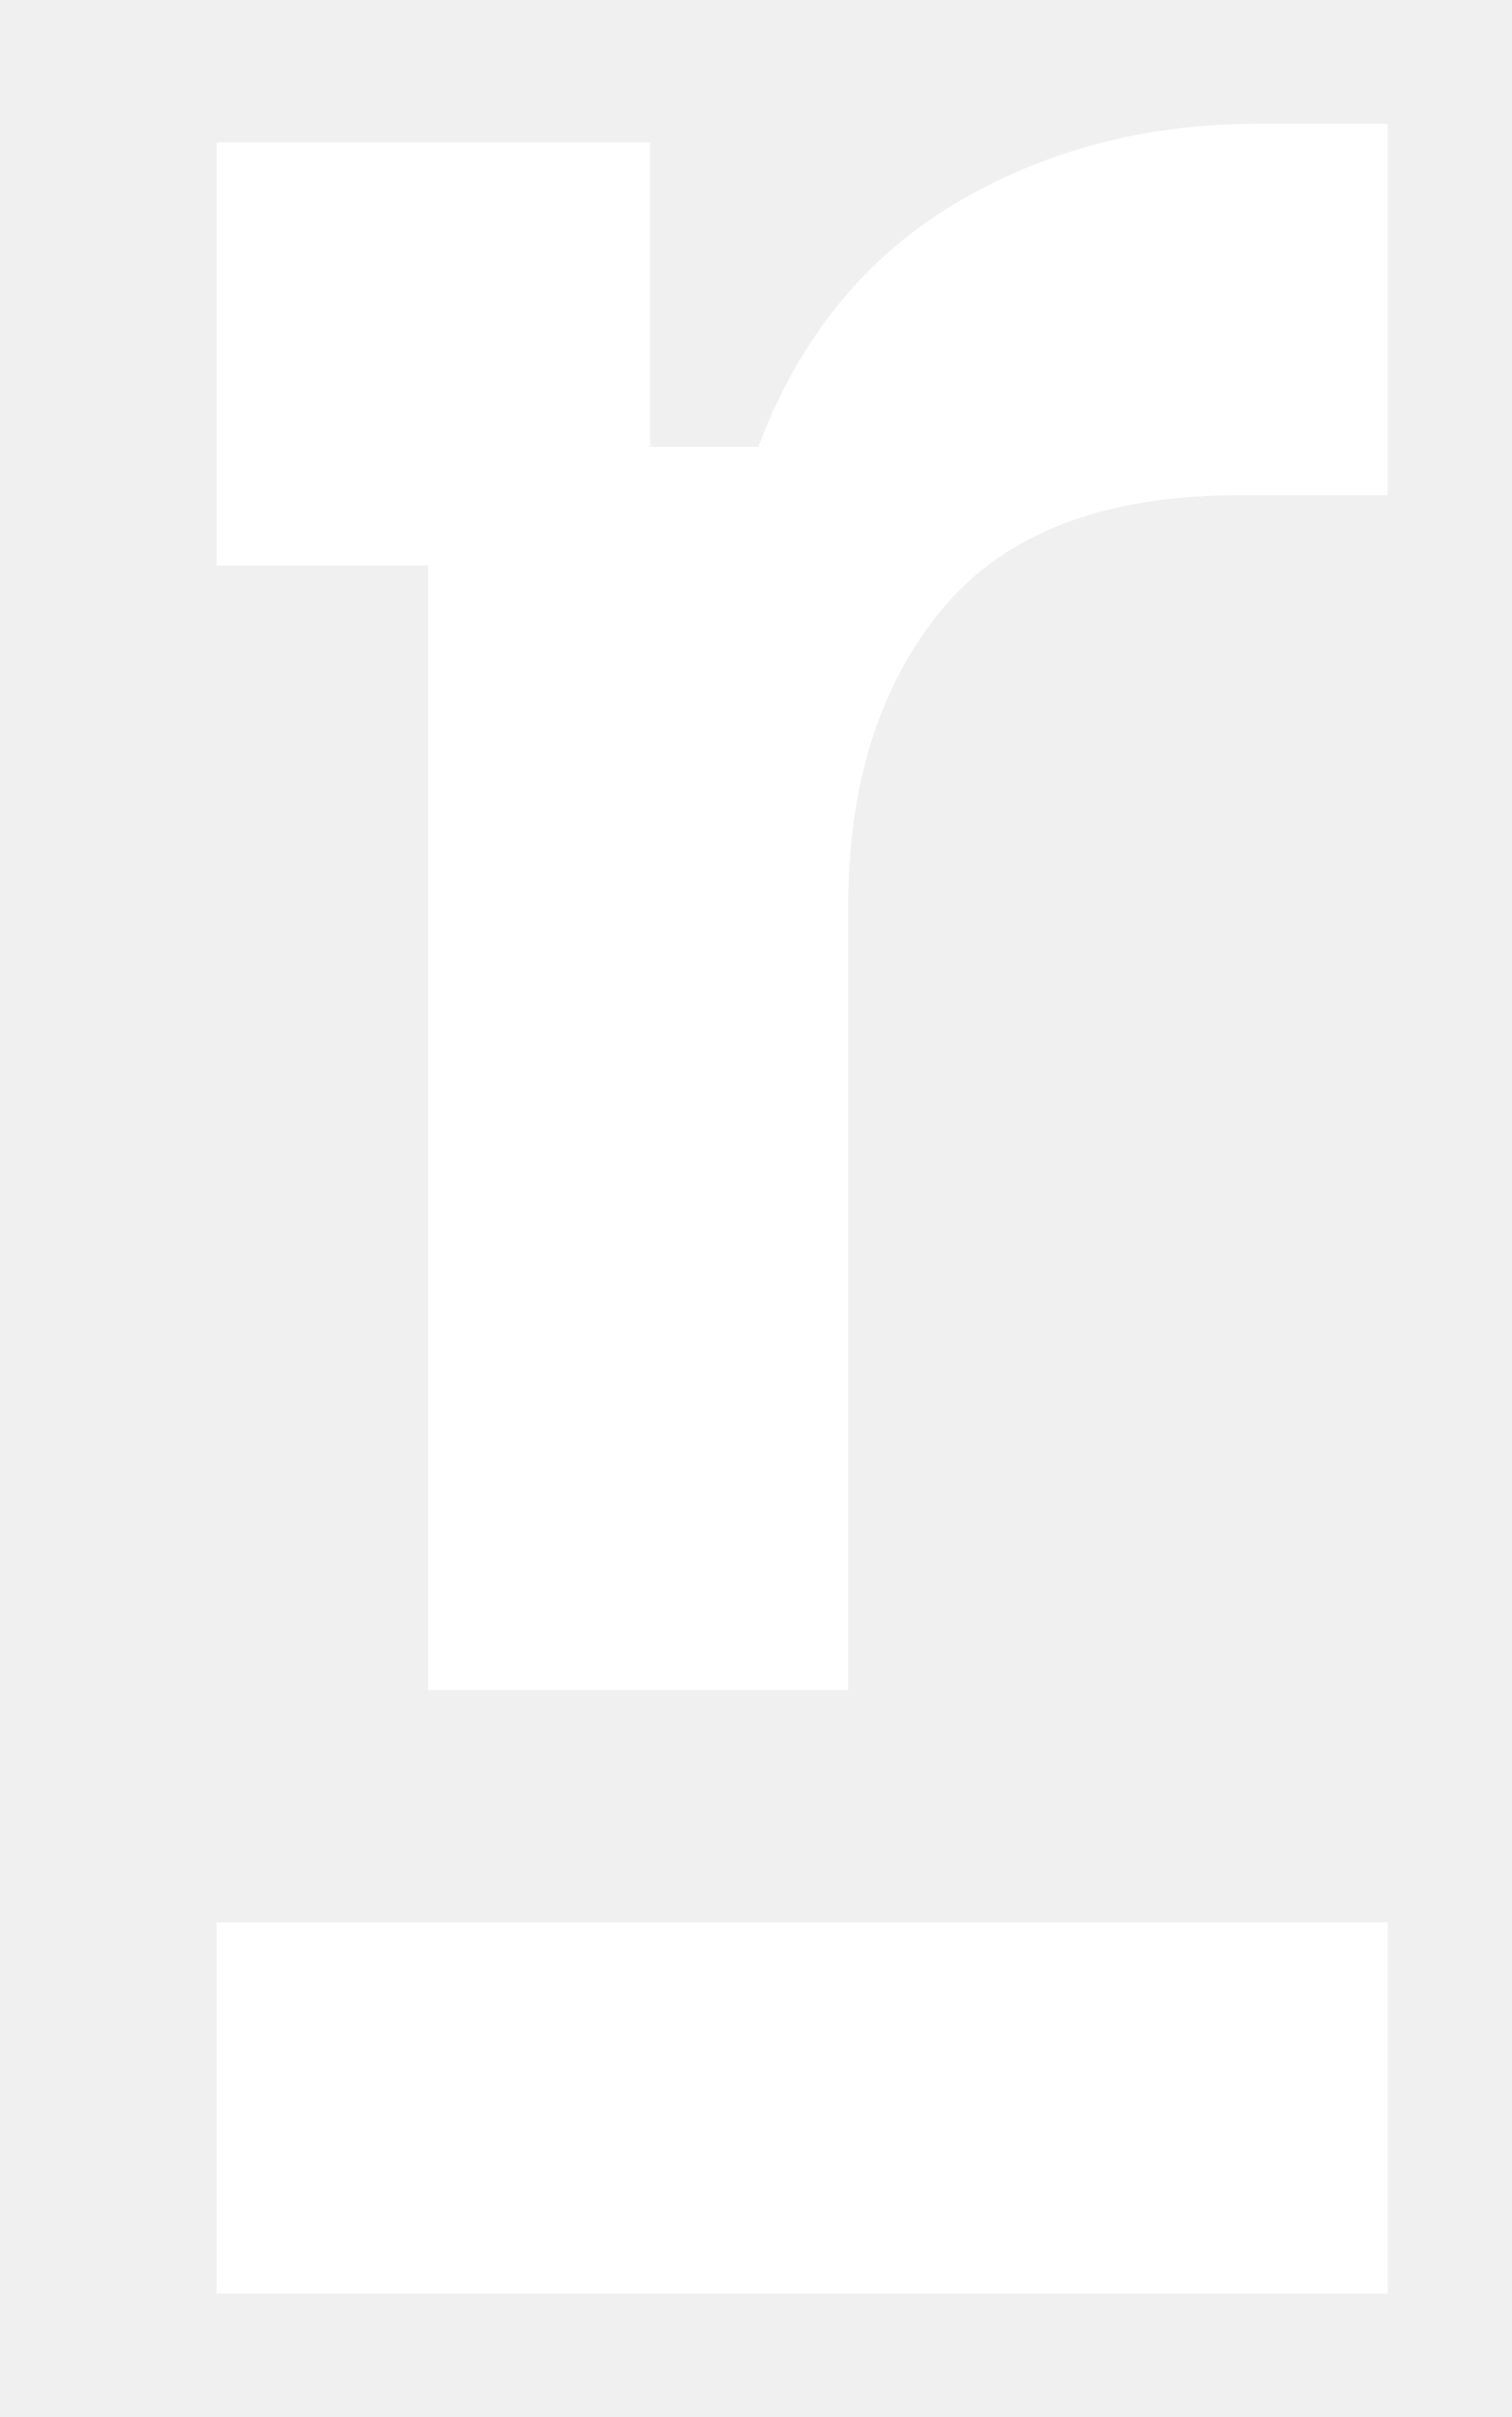
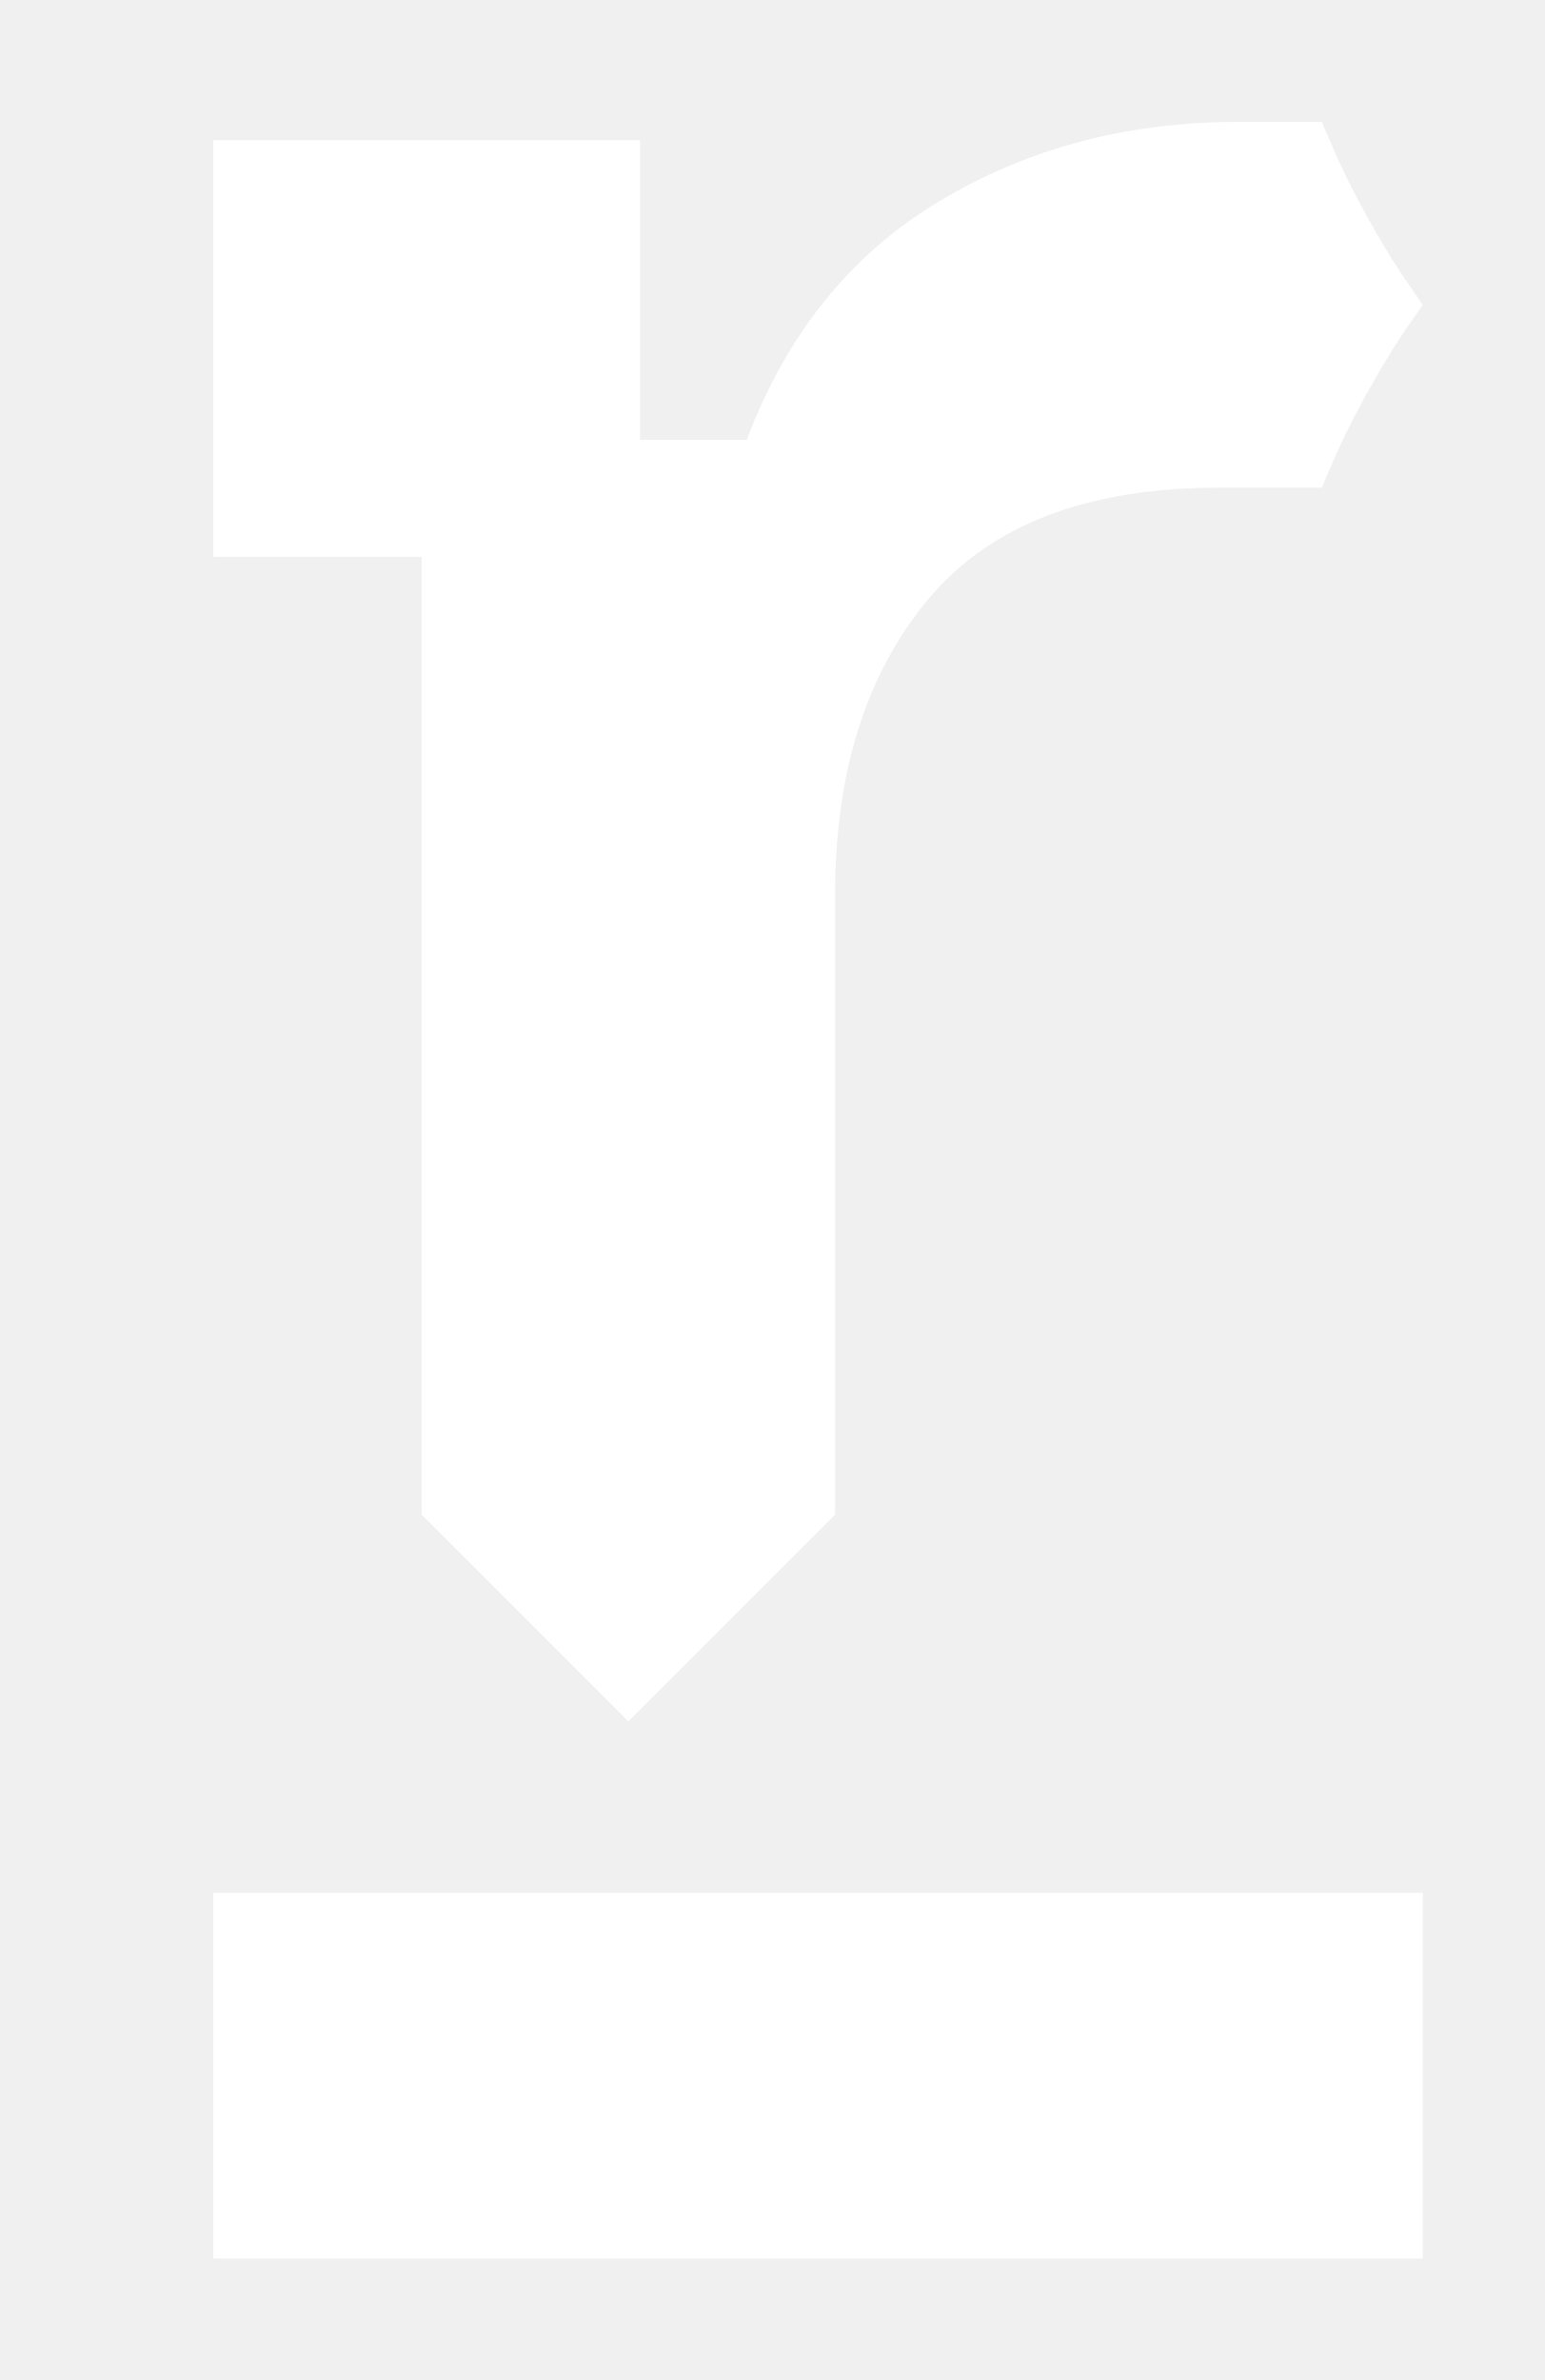
- <svg xmlns="http://www.w3.org/2000/svg" viewBox="0 0 586 937" role="img" aria-label="rebattle">
+ <svg xmlns="http://www.w3.org/2000/svg" viewBox="0 0 608 937" role="img" aria-label="rebattle">
  <g transform="translate(48.00 655.20) scale(1 -1)">
-     <path fill="#ffffff" d="M118 0V436.001H36V600.0H204V482H246Q269.6 544.6 321.7 575.9Q373.8 607.2 439.4 607.2H490V463.201H432Q353.999 463.201 317.399 419.201Q280.799 375.201 280.799 303.2V0.0Z" />
-     <rect fill="#ffffff" x="36.0" y="-234.0" width="454.0" height="144.0" />
+     <path fill="#ffffff" d="M118.0 58.899V436.001H36V600.0H204V482H246Q269.6 544.6 321.7 575.9Q373.8 607.2 439.4 607.2L472.5 607.2L472.8 606.4L474.3 602.7L475.9 599.1L477.5 595.4L479.1 591.8L480.8 588.2L482.5 584.6L484.3 581.1L486.1 577.6L488.0 574.1L489.8 570.6L491.8 567.2L493.7 563.8L495.7 560.4L497.7 557.1L499.7 553.7L501.8 550.5L503.9 547.2L506.1 544.0L508.3 540.8L510.5 537.6L512.2 535.2L510.5 532.8L508.3 529.6L506.1 526.4L503.9 523.2L501.8 519.9L499.7 516.7L497.7 513.3L495.7 510.0L493.7 506.6L491.8 503.2L489.8 499.8L488.0 496.3L486.1 492.8L484.3 489.3L482.5 485.8L480.8 482.2L479.1 478.6L477.5 475.0L475.9 471.3L474.3 467.7L472.8 464.0L472.5 463.2L432 463.201Q353.999 463.201 317.399 419.201Q280.799 375.201 280.799 303.2V58.899L199.399 -22.5Z" />
+     <rect fill="#ffffff" x="36.0" y="-234.0" width="476.2" height="144.0" />
  </g>
</svg>
